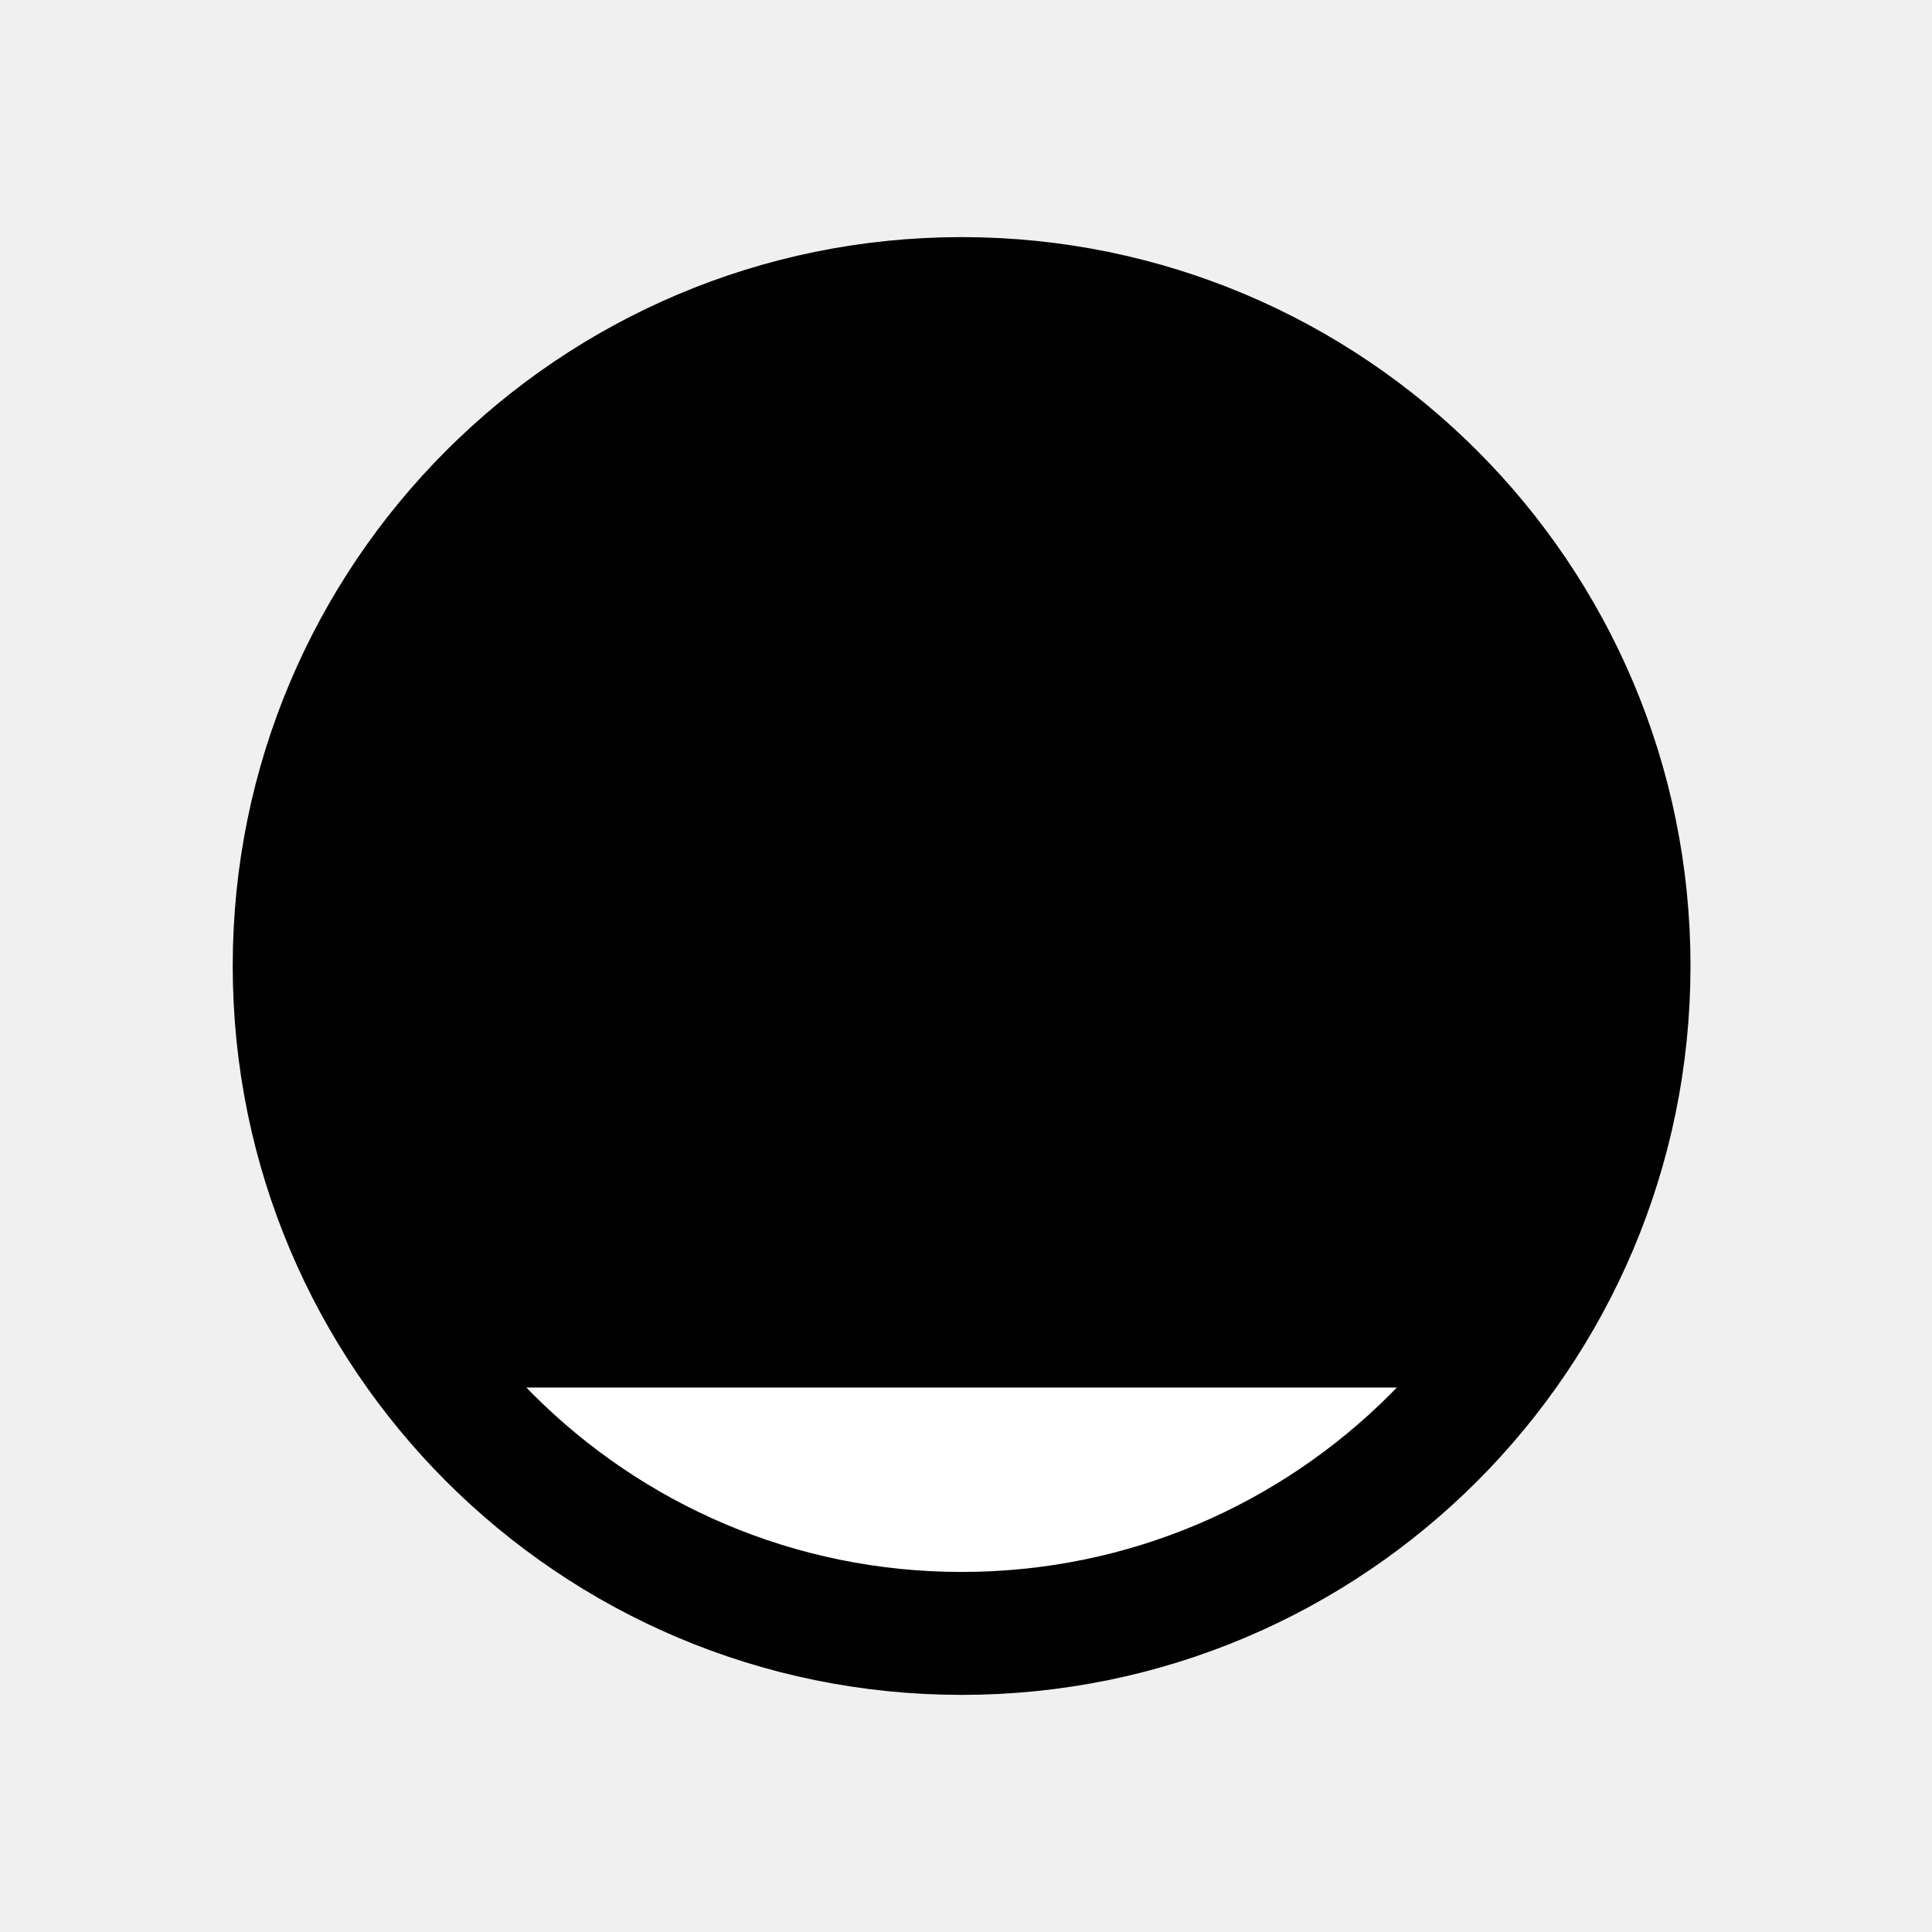
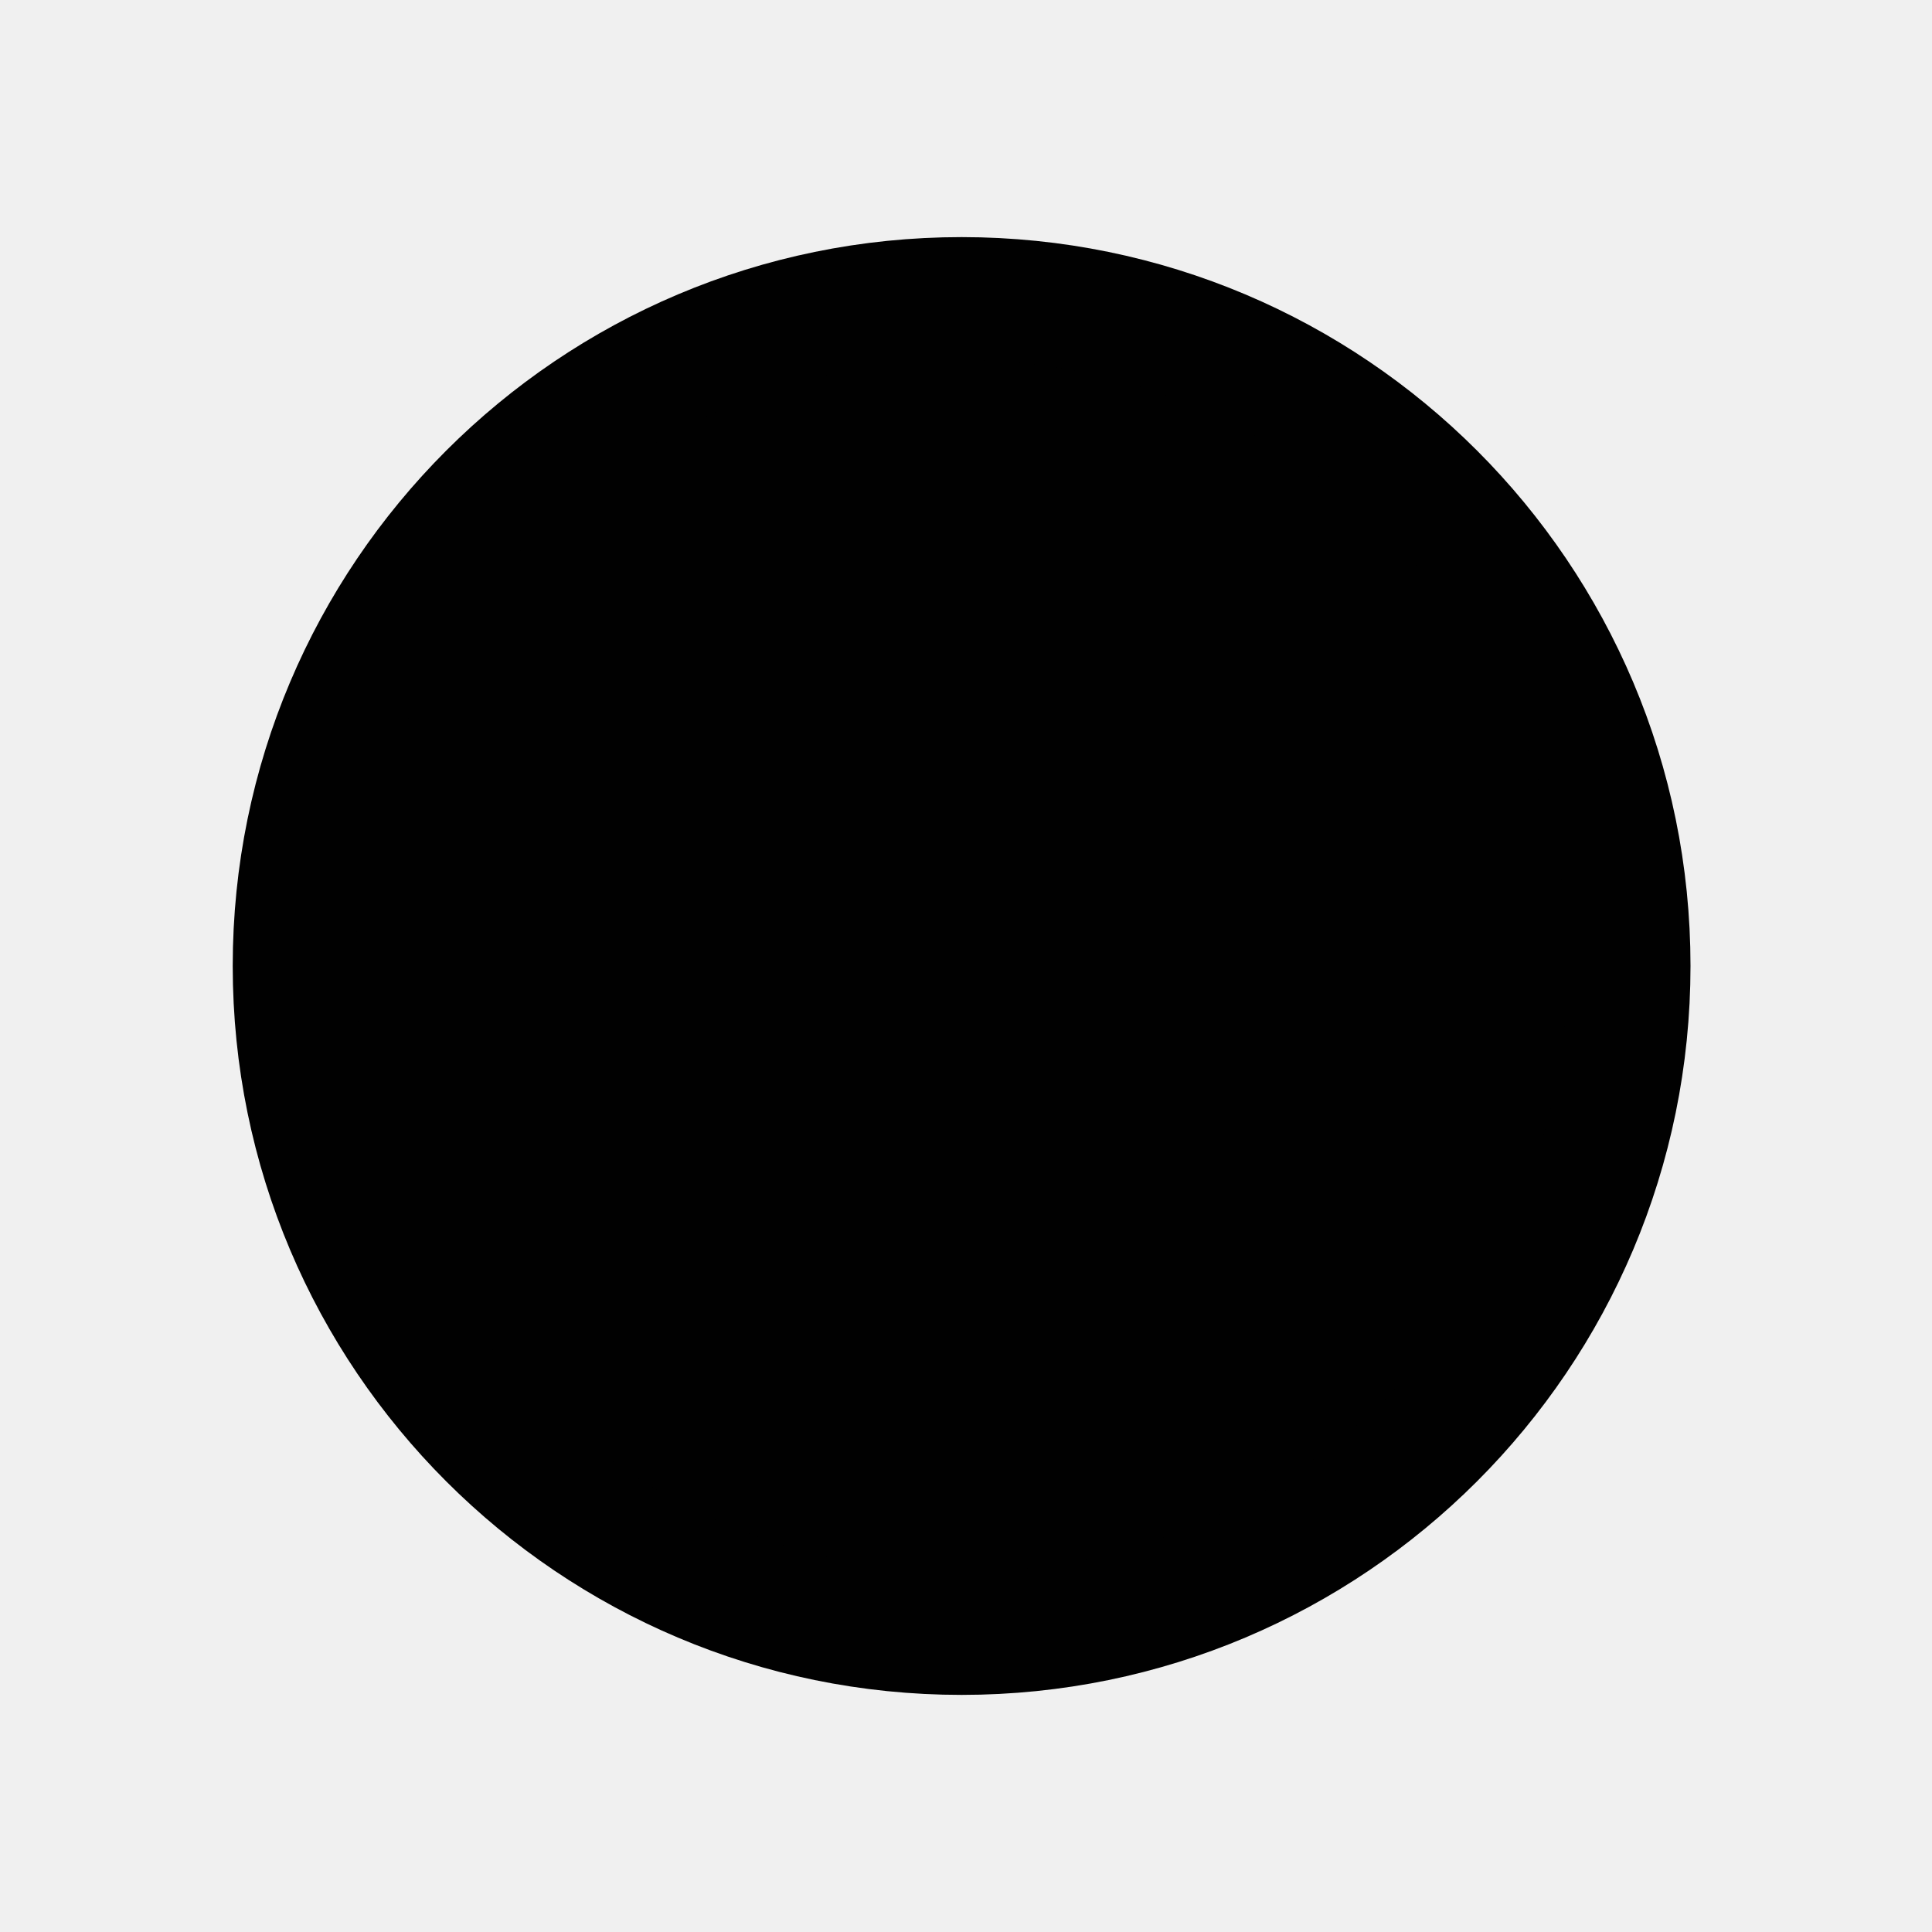
<svg xmlns="http://www.w3.org/2000/svg" xmlns:xlink="http://www.w3.org/1999/xlink" enable-background="new 0 0 55 55" height="55px" id="Layer_1" version="1.1" viewBox="0 0 55 55" width="55px" x="0px" xml:space="preserve" y="0px">
  <g display="block" id="network-wireless-020">
-     <path d="M46.375,27.498c0,10.494-8.507,19.002-19,19.002s-19-8.508-19-19.002   c0-10.49,8.507-18.998,19-18.998S46.375,17.003,46.375,27.498z" display="inline" fill="#010101" />
+     <path d="M46.375,27.498c0,10.494-8.507,19.002-19,19.002s-19-8.508-19-19.002   c0-10.49,8.507-18.998,19-18.998S46.375,17.003,46.375,27.498z" display="inline" fill="#010101" stoke="#010101" stroke-linejoin="round" stroke-width="3.5" />
    <g display="inline">
      <g>
        <defs>
          <rect height="8" id="SVGID_19_" width="40" x="7.375" y="39.5" />
        </defs>
        <clipPath id="SVGID_20_">
          <use overflow="visible" xlink:href="#SVGID_19_" />
        </clipPath>
        <path clip-path="url(#SVGID_20_)" d="M46.375,27.498c0,10.494-8.507,19.002-19,19.002s-19-8.508-19-19.002     c0-10.49,8.507-18.998,19-18.998S46.375,17.003,46.375,27.498z" fill="#ffffff" />
      </g>
    </g>
-     <path d="   M46.375,27.498c0,10.494-8.507,19.002-19,19.002s-19-8.508-19-19.002c0-10.49,8.507-18.998,19-18.998S46.375,17.003,46.375,27.498z   " display="inline" fill="none" stroke="#010101" stroke-linecap="round" stroke-linejoin="round" stroke-width="3.5" />
+     <path d="   M46.375,27.498c0,10.494-8.507,19.002-19,19.002s-19-8.508-19-19.002c0-10.49,8.507-18.998,19-18.998S46.375,17.003,46.375,27.498z   " display="inline" fill="#010101" stroke="#010101" stroke-linecap="round" stroke-linejoin="round" stroke-width="3.5" />
  </g>
</svg>
